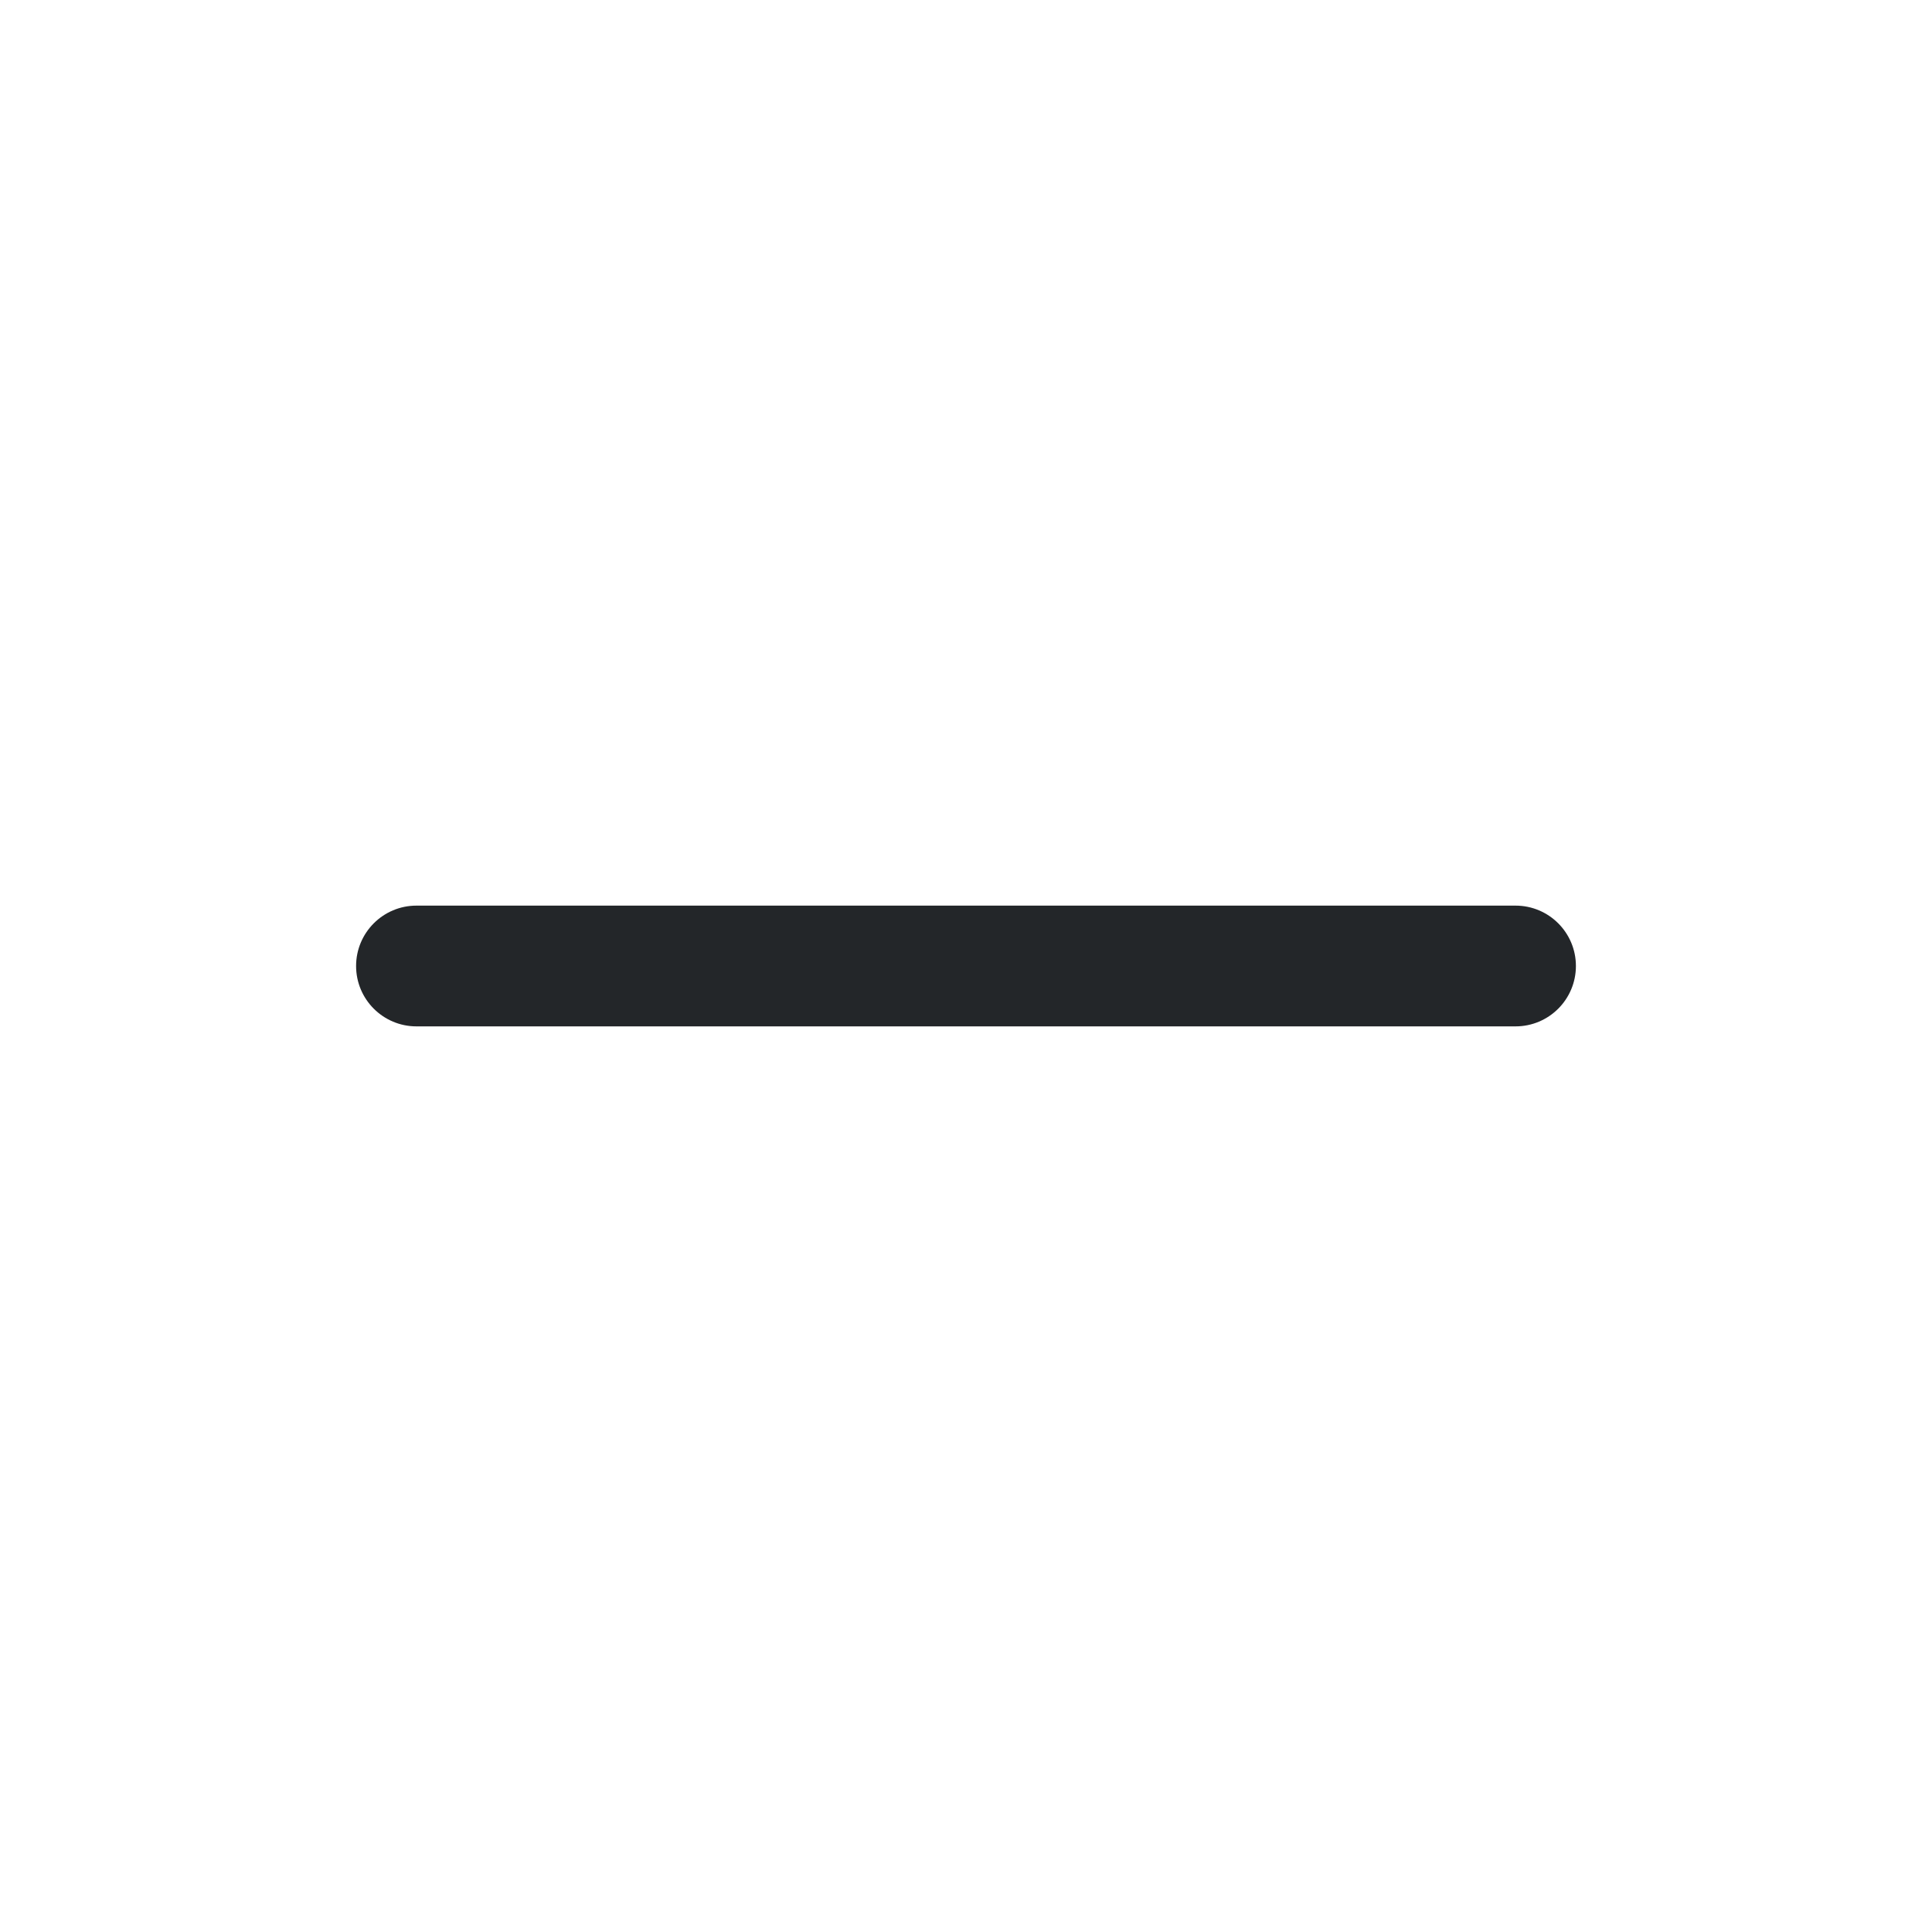
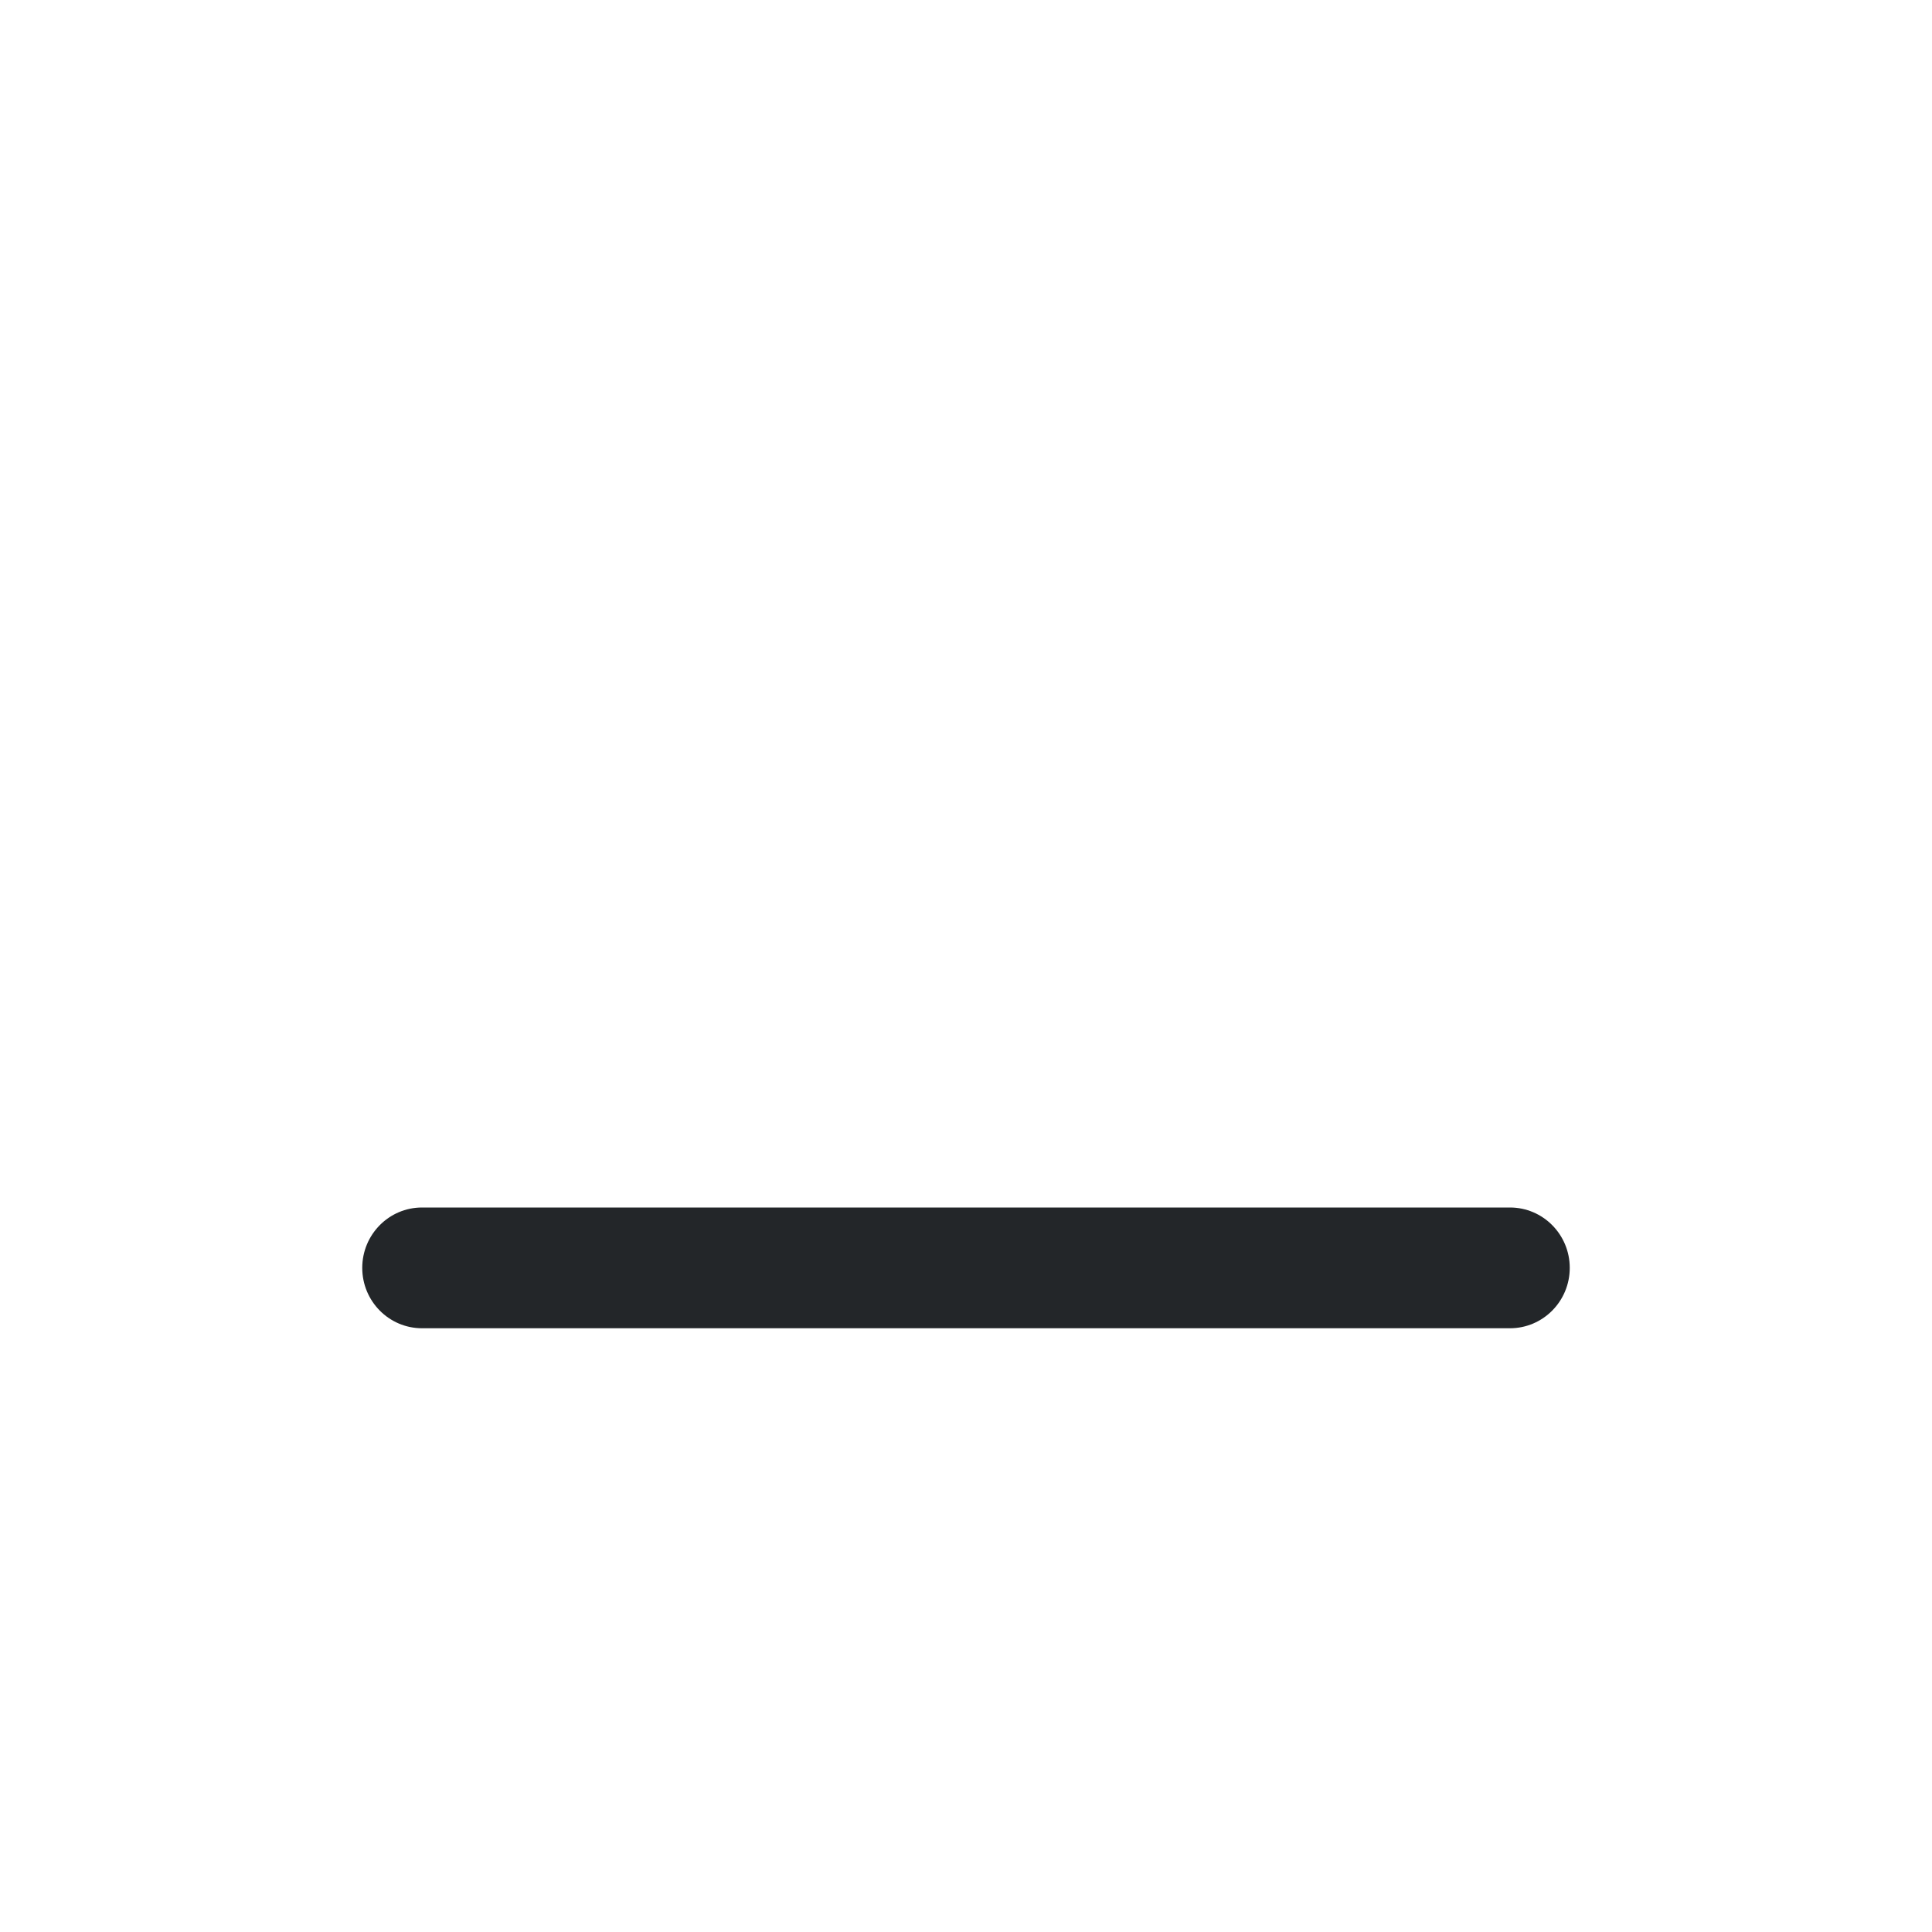
<svg xmlns="http://www.w3.org/2000/svg" version="1.1" viewBox="0 0 16 16">
  <style id="current-color-scheme" type="text/css">.ColorScheme-Text {
            color:#232629;
        }</style>
-   <path d="m3.449 7.5a0.5 0.5 0 0 0-0.5 0.5 0.5 0.5 0 0 0 0.5 0.5h9.102a0.5 0.5 0 0 0 0.5-0.5 0.5 0.5 0 0 0-0.5-0.5h-9.102z" class="ColorScheme-Text" fill="currentColor" />
+   <path class="ColorScheme-Text" d="m3.495 10a0.495 0.5 0 0 0-0.495 0.5 0.495 0.5 0 0 0 0.495 0.5h9.01a0.495 0.5 0 0 0 0.495-0.5 0.495 0.5 0 0 0-0.495-0.5z" fill="currentColor" />
</svg>
